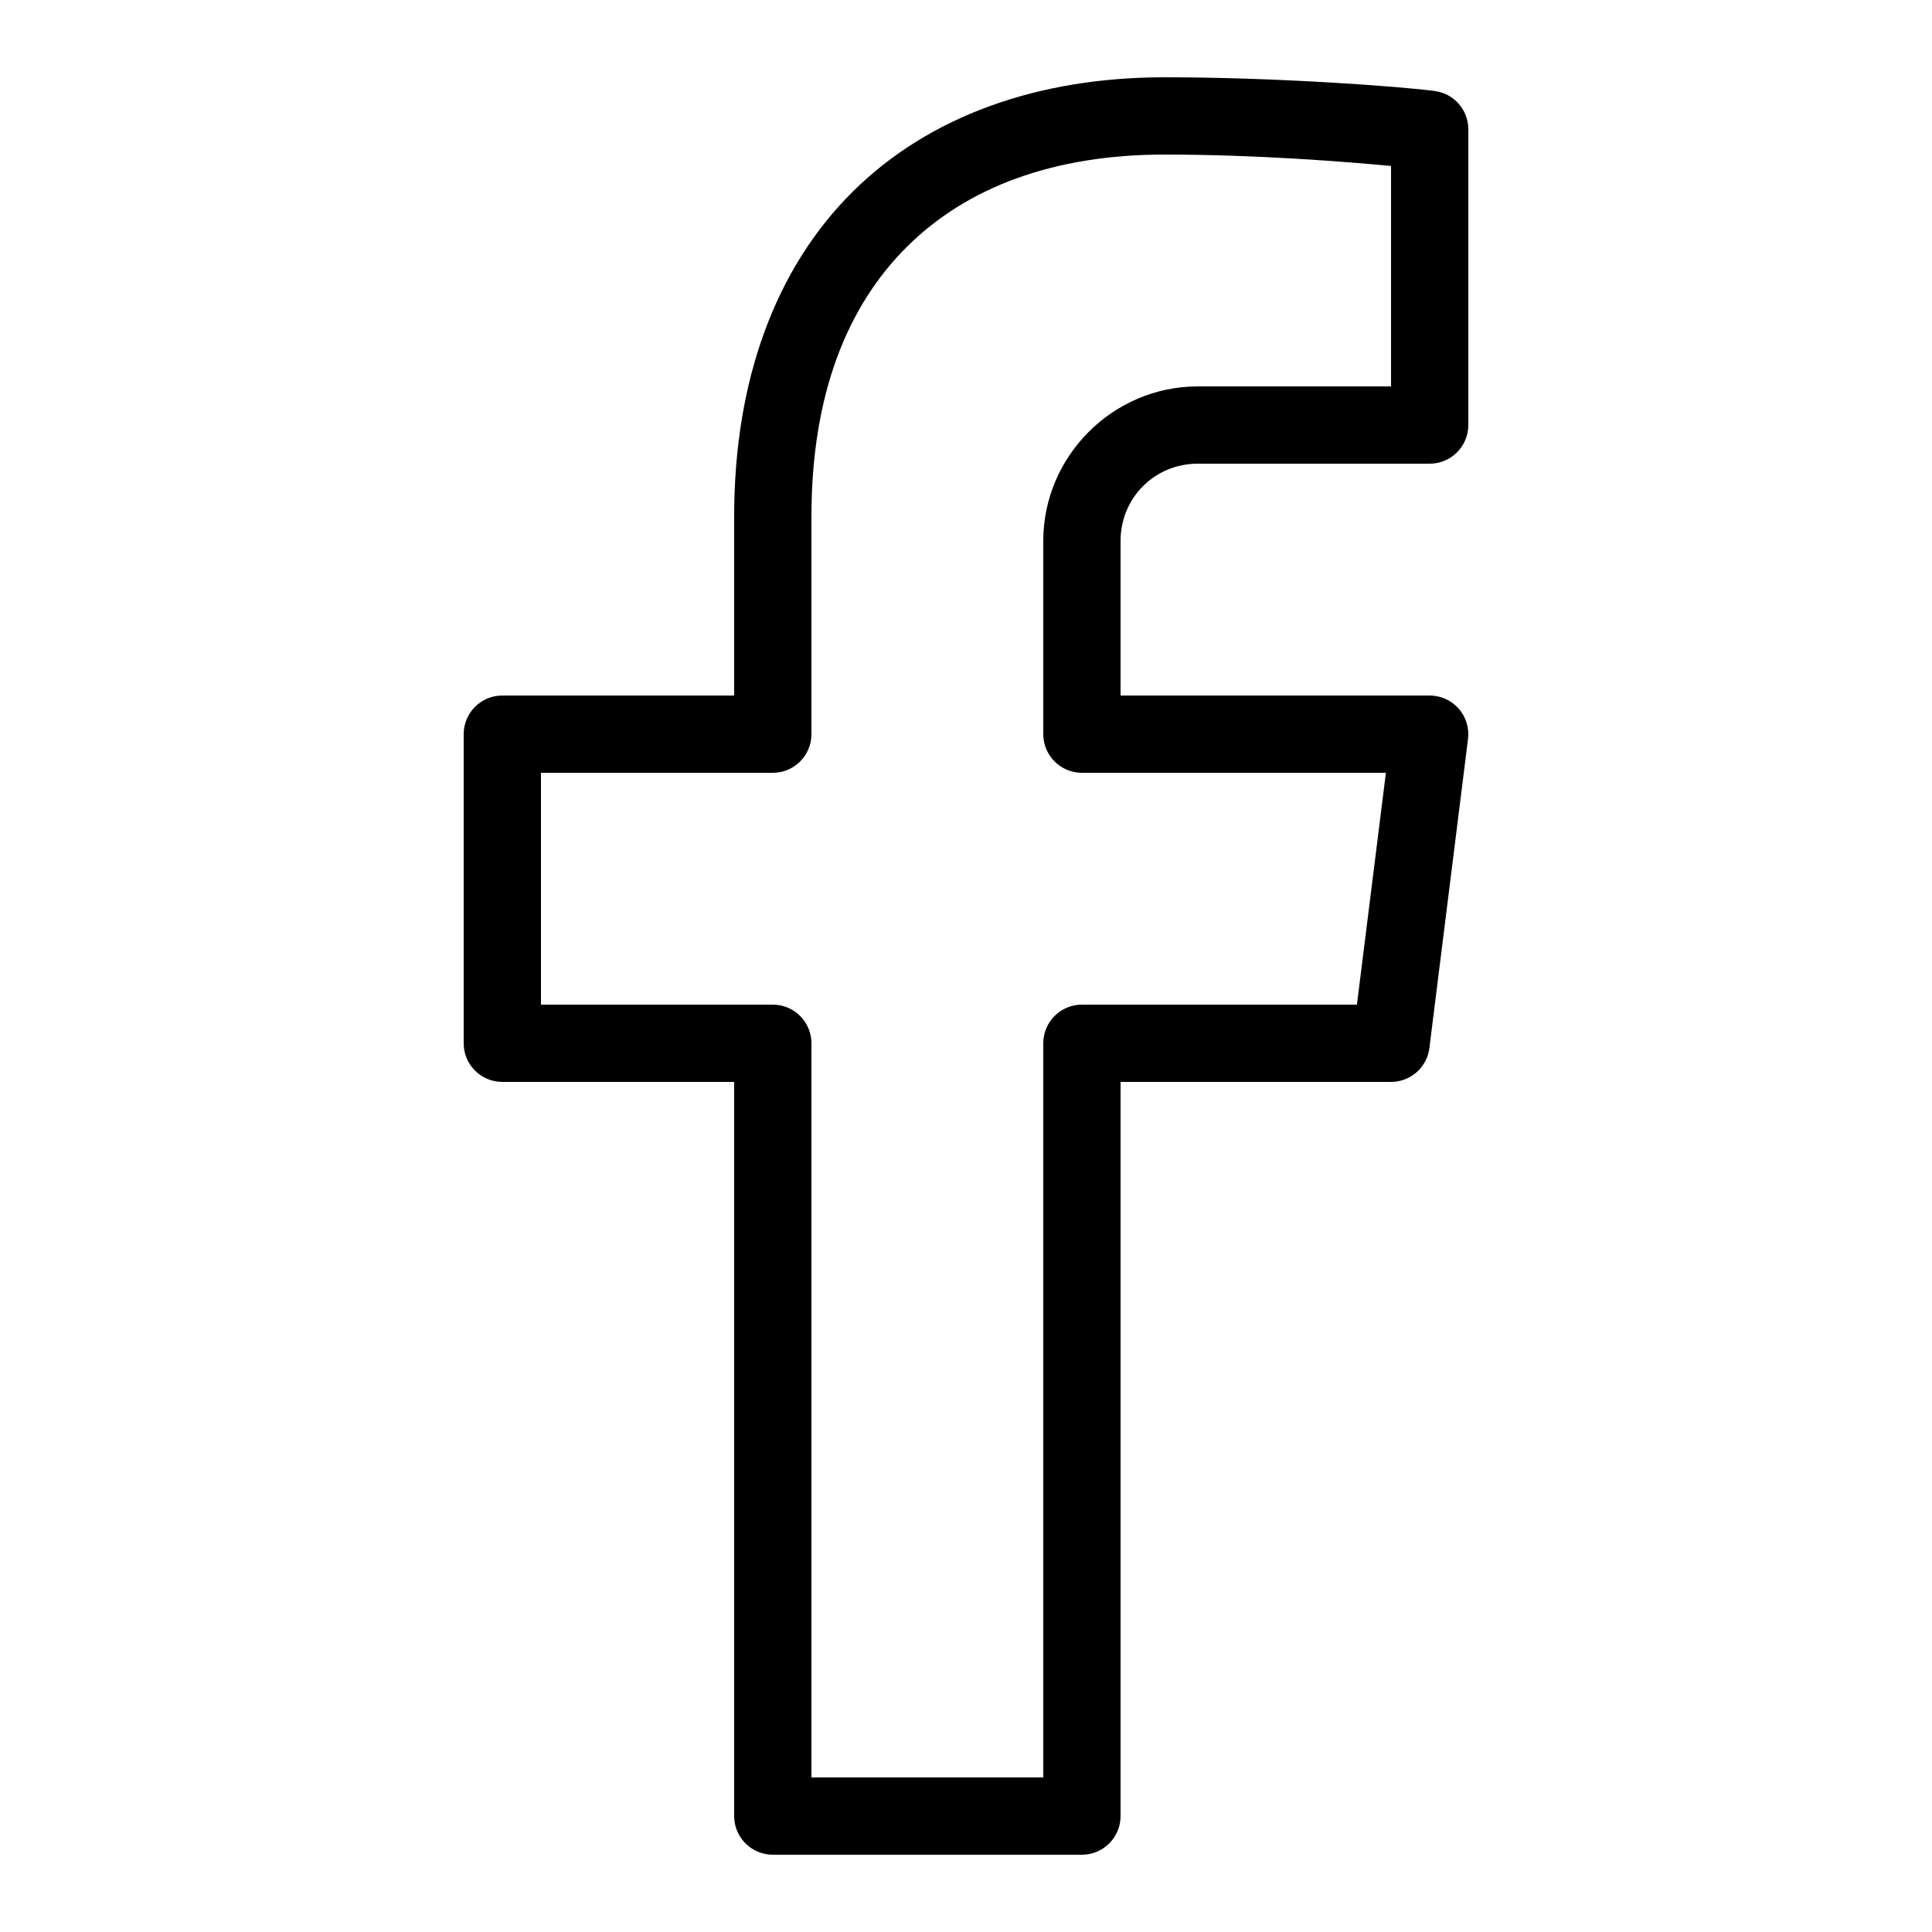
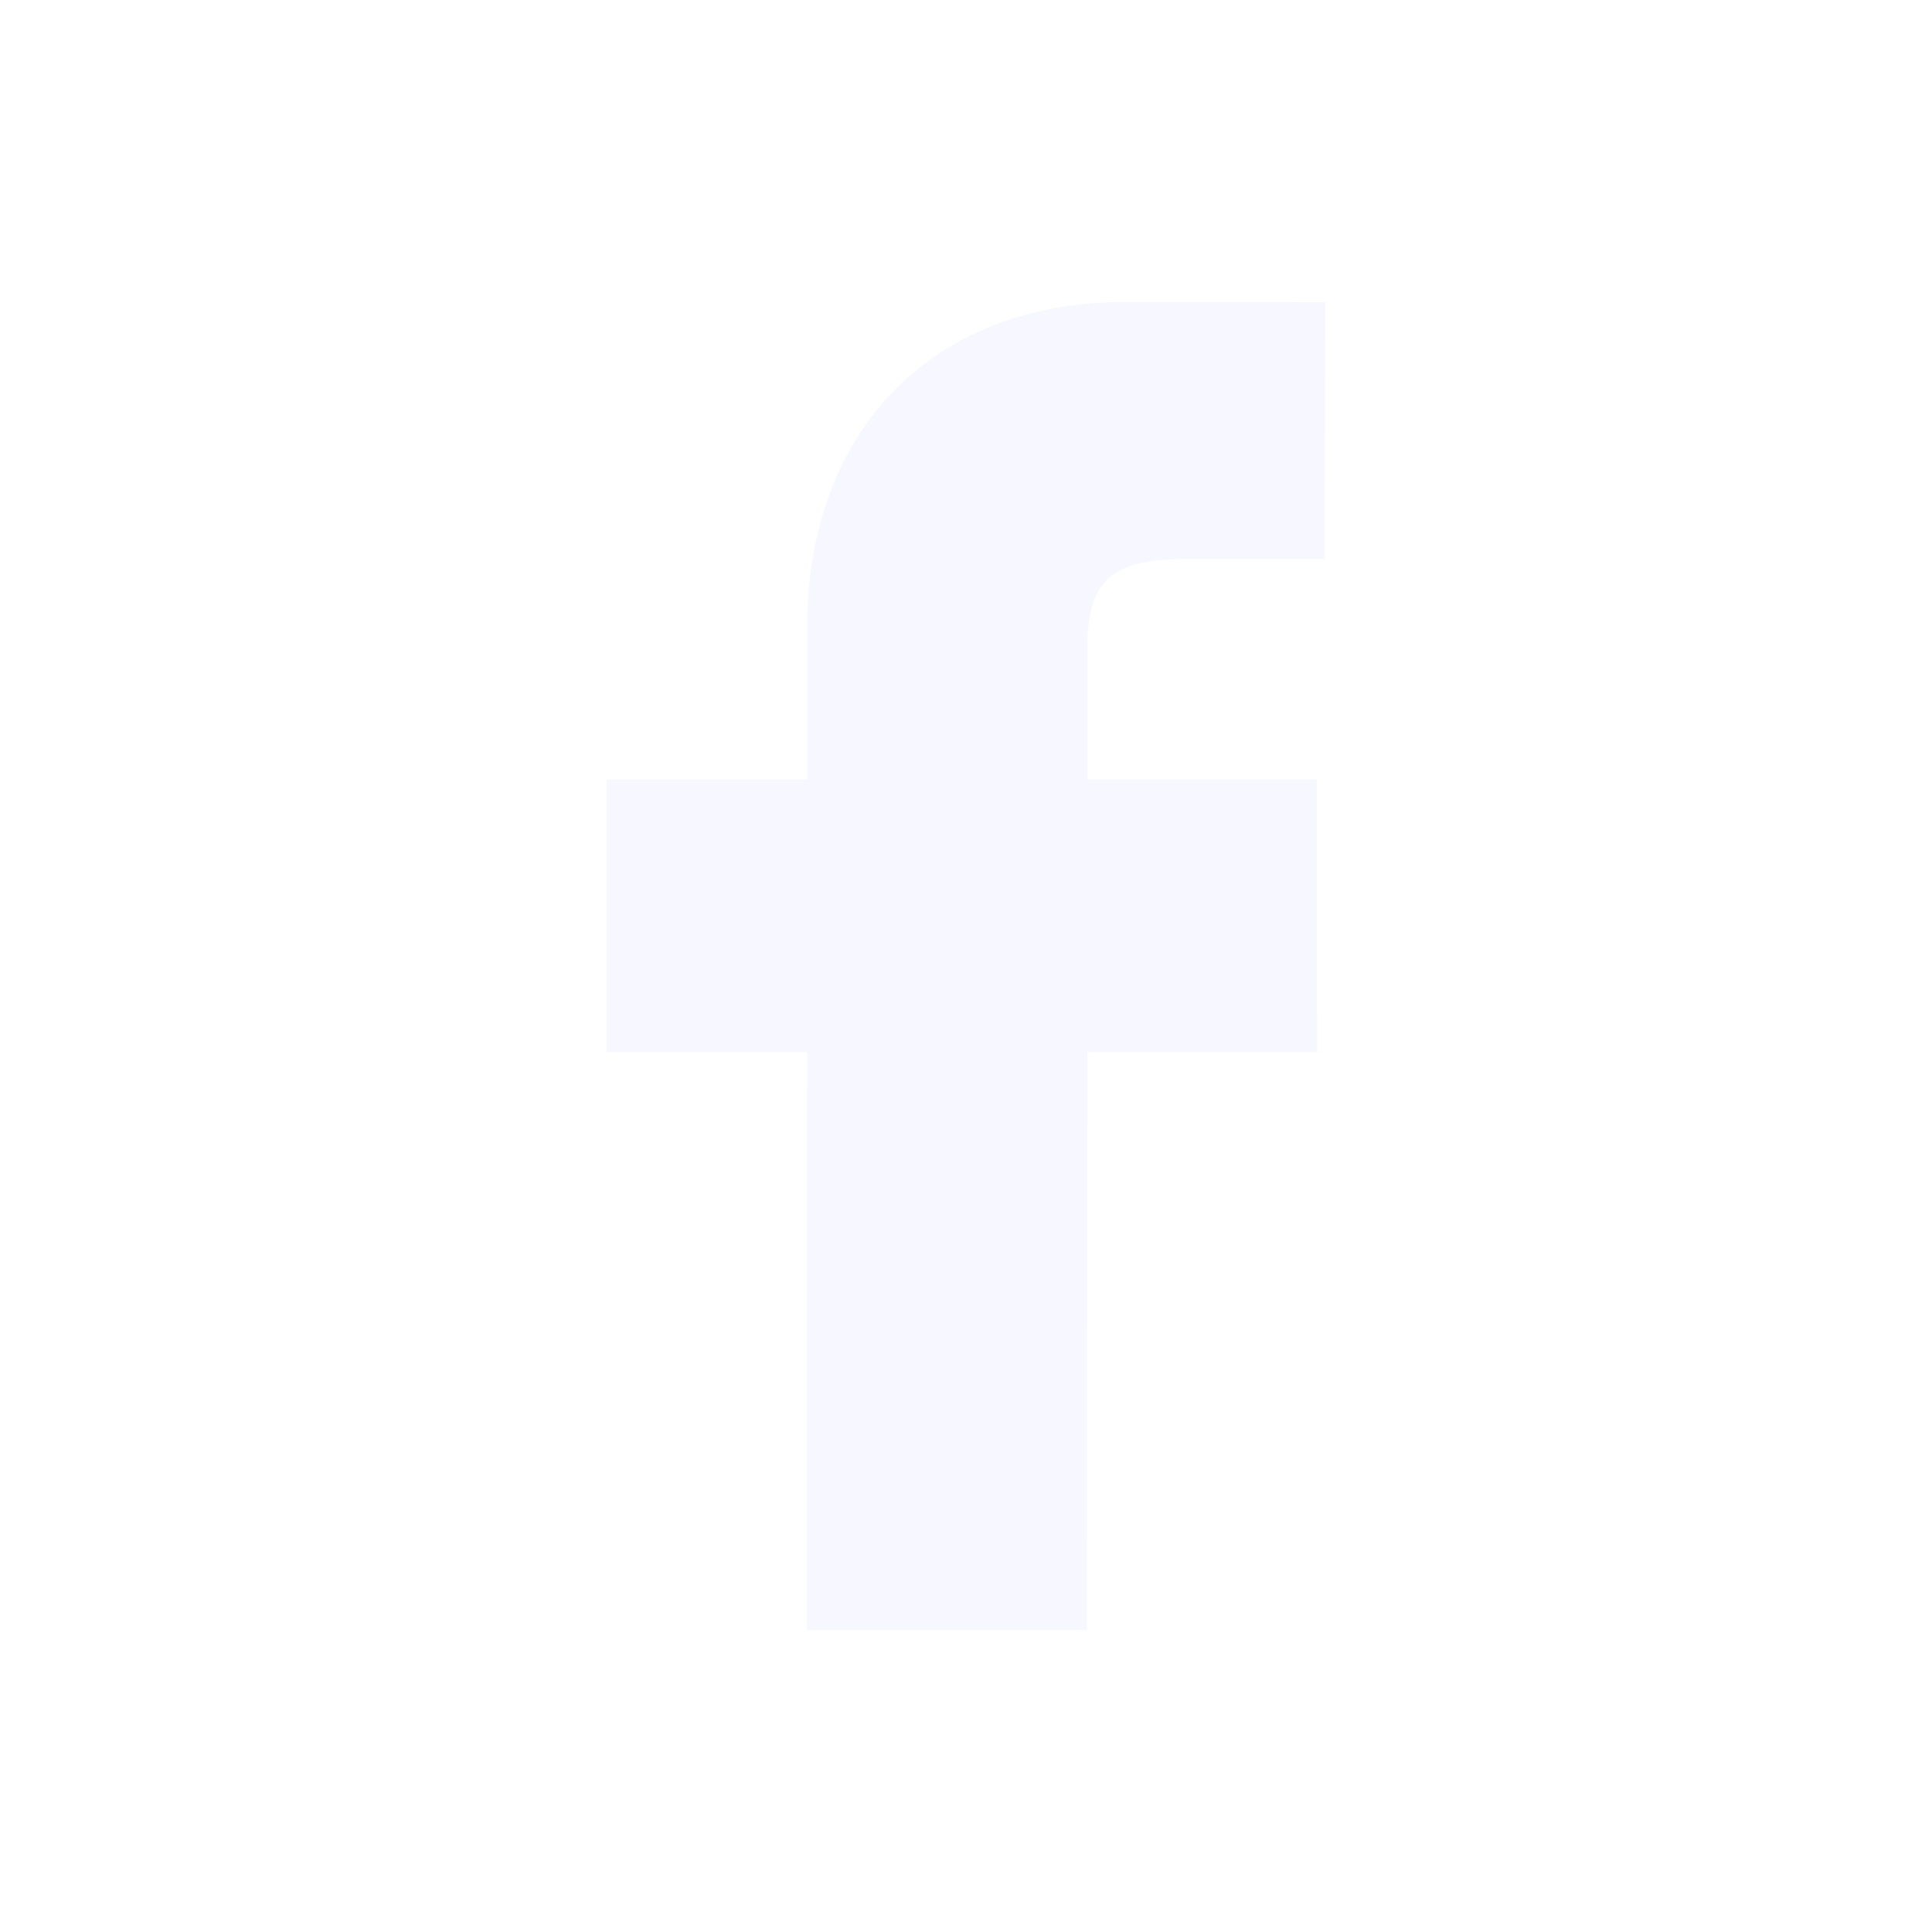
- <svg xmlns="http://www.w3.org/2000/svg" viewBox="0 0 50 50" width="50px" height="50px">
-   <path d="M 30.141 2 C 26.87 2 24.045 2.997 22.062 4.967 C 20.08 6.937 19 9.824 19 13.367 L 19 18 L 13 18 A 1 1 0 0 0 12 19 L 12 27 A 1 1 0 0 0 13 28 L 19 28 L 19 47 A 1 1 0 0 0 20 48 L 28 48 A 1 1 0 0 0 29 47 L 29 28 L 36 28 A 1 1 0 0 0 36.992 27.125 L 37.992 19.125 A 1 1 0 0 0 37 18 L 29 18 L 29 14 C 29 12.883 29.883 12 31 12 L 37 12 A 1 1 0 0 0 38 11 L 38 3.346 A 1 1 0 0 0 37.131 2.355 C 36.247 2.238 33.057 2 30.141 2 z M 30.141 4 C 32.578 4 34.935 4.195 36 4.295 L 36 10 L 31 10 C 28.803 10 27 11.803 27 14 L 27 19 A 1 1 0 0 0 28 20 L 35.867 20 L 35.117 26 L 28 26 A 1 1 0 0 0 27 27 L 27 46 L 21 46 L 21 27 A 1 1 0 0 0 20 26 L 14 26 L 14 20 L 20 20 A 1 1 0 0 0 21 19 L 21 13.367 C 21 10.223 21.92 7.927 23.473 6.385 C 25.025 4.843 27.27 4 30.141 4 z" />
+ <svg xmlns="http://www.w3.org/2000/svg" fill="#000000" width="50px" height="50px" viewBox="0 0 32 32">
+   <path style="fill: rgb(246,247,255)" d="M21.95 5.005l-3.306-.004c-3.206 0-5.277 2.124-5.277 5.415v2.495H10.05v4.515h3.317l-.004 9.575h4.641l.004-9.575h3.806l-.003-4.514h-3.803v-2.117c0-1.018.241-1.533 1.566-1.533l2.366-.001.01-4.256z" />
</svg>
